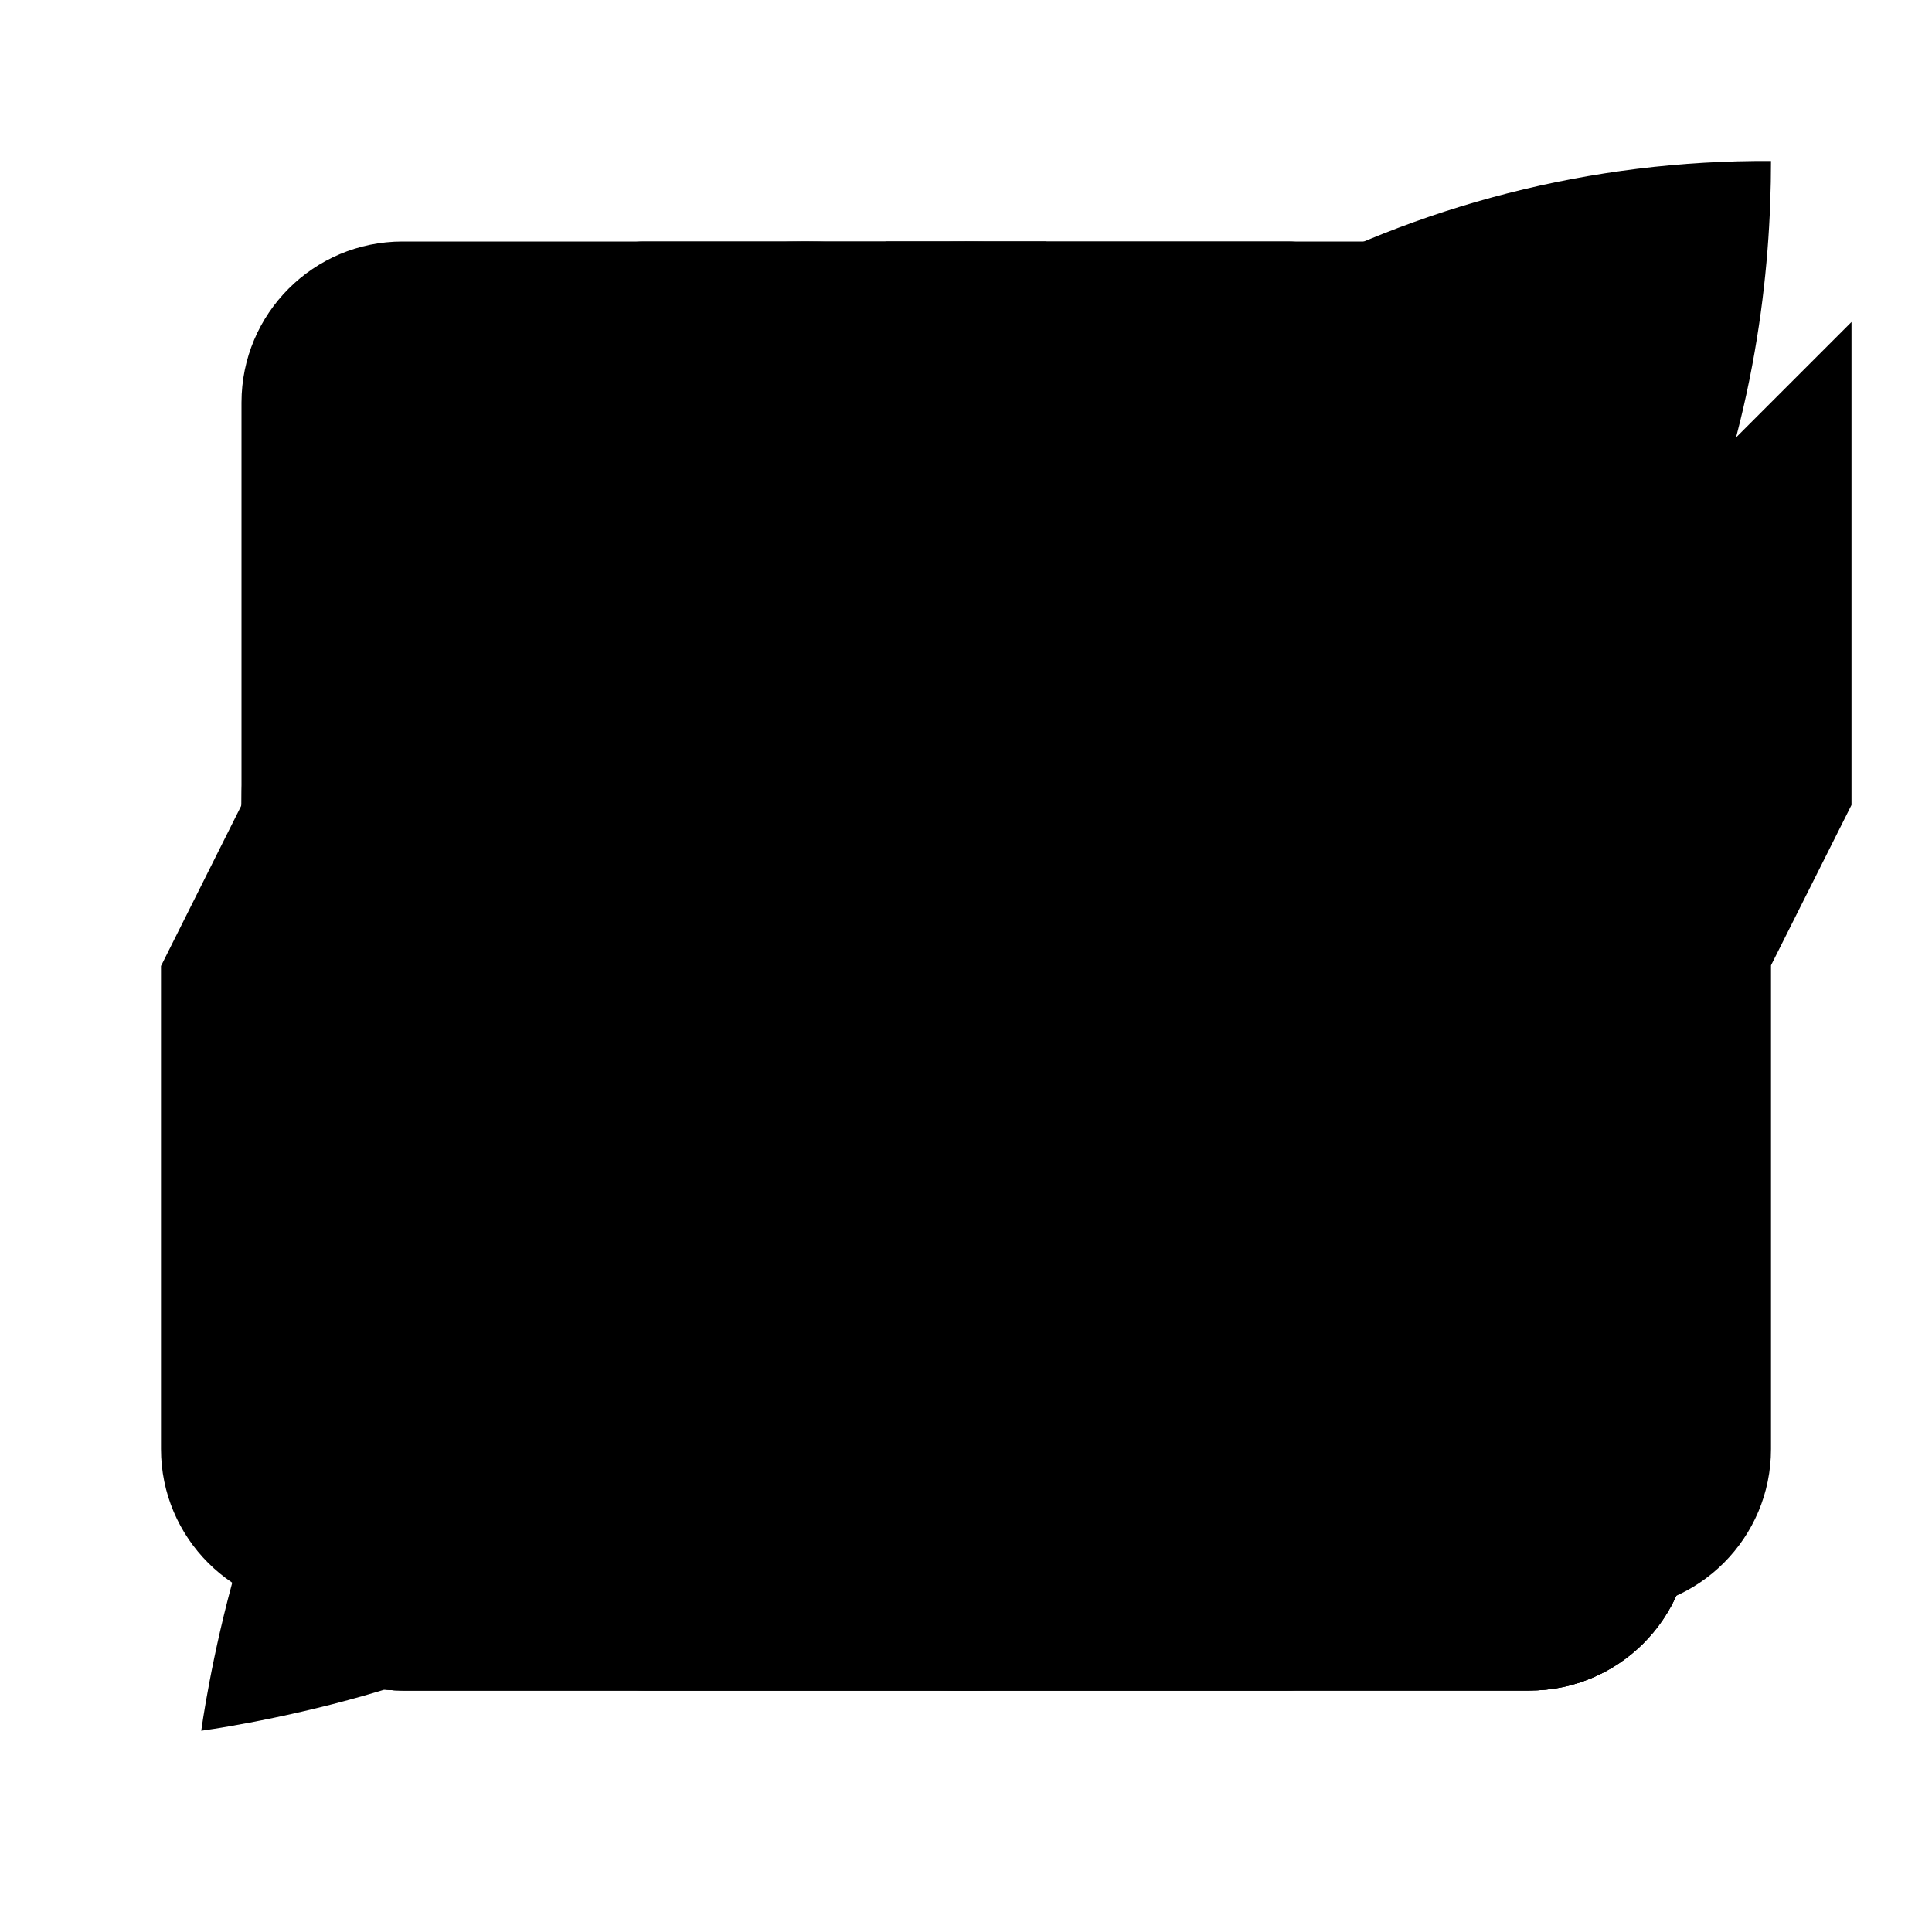
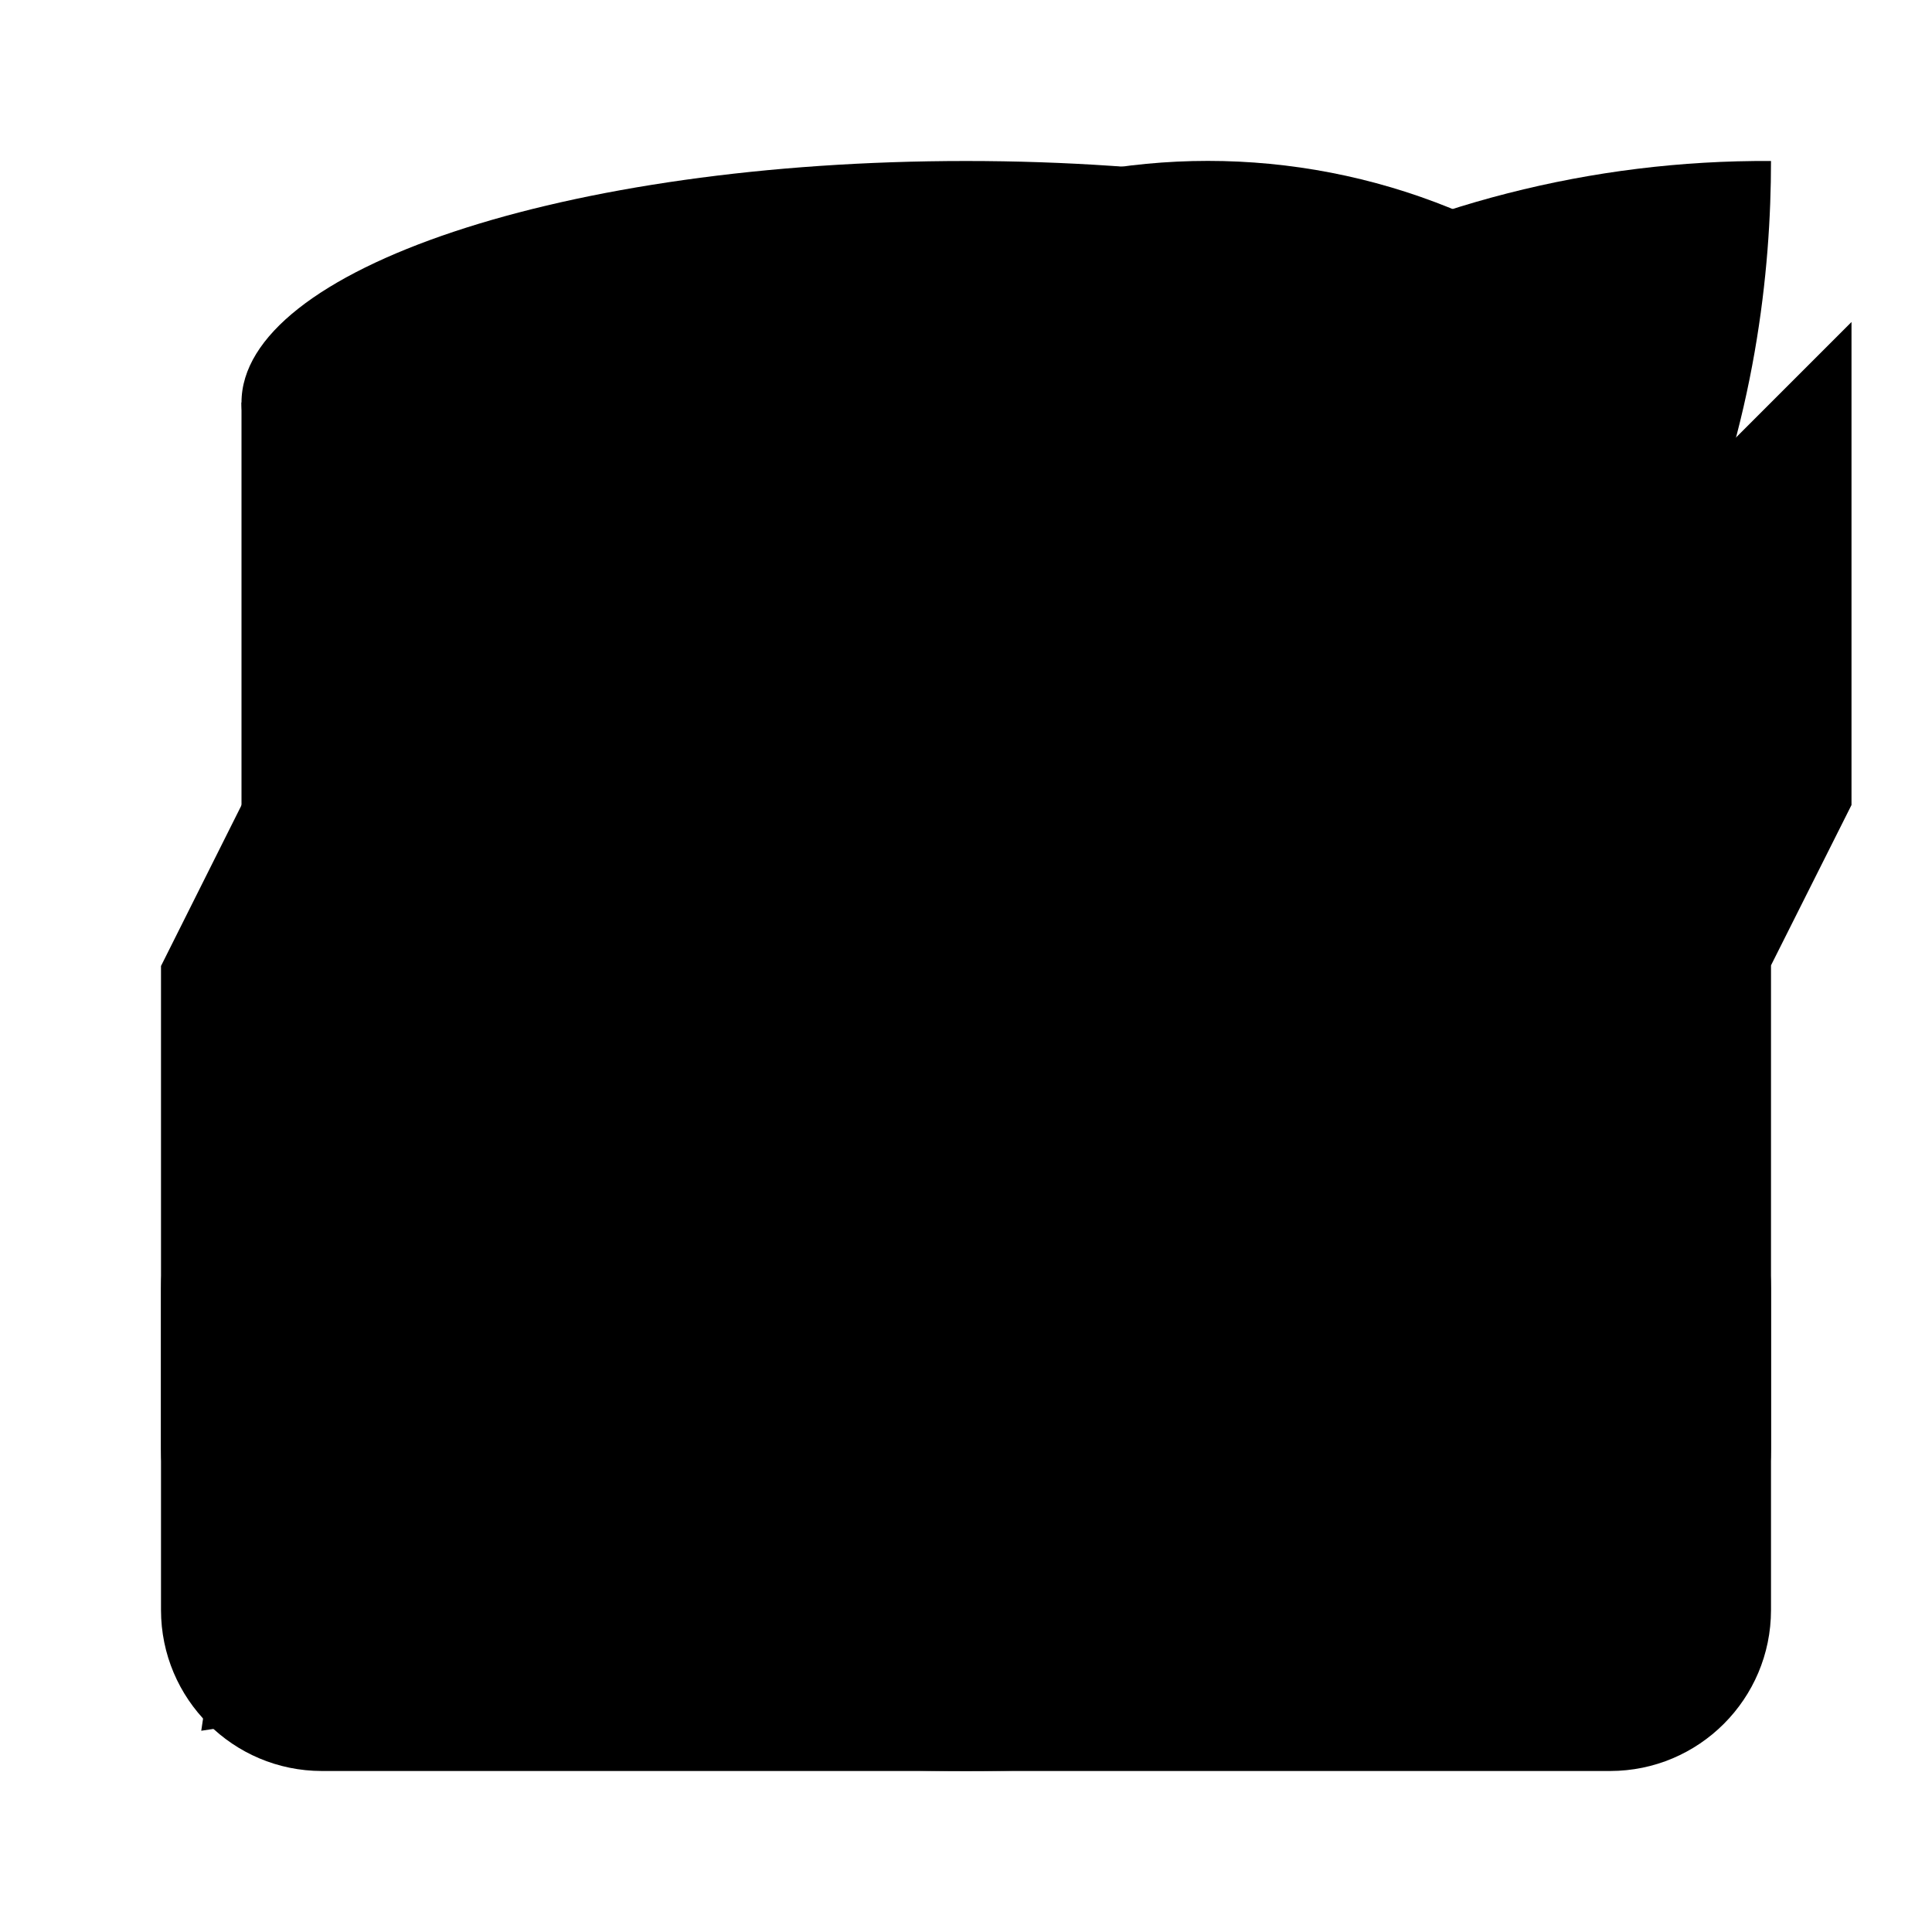
<svg xmlns="http://www.w3.org/2000/svg" viewBox="0 0 24 24" width="24" height="24">
  <g id="icon-upload">
    <path d="M21 15v4a2 2 0 0 1-2 2H5a2 2 0 0 1-2-2v-4" />
    <polyline points="17 8 12 3 7 8" />
    <line x1="12" y1="3" x2="12" y2="15" />
  </g>
  <g id="icon-hard-drive">
    <line x1="22" y1="12" x2="2" y2="12" />
    <path d="M5.45 5.11L2 12v6a2 2 0 0 0 2 2h16a2 2 0 0 0 2-2v-6l-3.45-6.89A2 2 0 0 0 16.76 4H7.24a2 2 0 0 0-1.79 1.11z" />
    <line x1="6" y1="16" x2="6.01" y2="16" />
    <line x1="10" y1="16" x2="10.01" y2="16" />
  </g>
  <g id="icon-wifi">
    <path d="M4 11a9 9 0 0 1 9 9" />
    <path d="M4 4a16 16 0 0 1 16 16" />
    <circle cx="5" cy="19" r="1" fill="currentColor" />
  </g>
  <g id="icon-sliders">
    <line x1="4" y1="21" x2="4" y2="14" />
    <line x1="4" y1="10" x2="4" y2="3" />
    <line x1="12" y1="21" x2="12" y2="12" />
    <line x1="12" y1="8" x2="12" y2="3" />
    <line x1="20" y1="21" x2="20" y2="16" />
    <line x1="20" y1="12" x2="20" y2="3" />
    <line x1="1" y1="14" x2="7" y2="14" />
    <line x1="9" y1="8" x2="15" y2="8" />
    <line x1="17" y1="16" x2="23" y2="16" />
  </g>
-   <g id="icon-table">
-     <rect x="3" y="3" width="18" height="18" rx="2" ry="2" />
-     <line x1="3" y1="9" x2="21" y2="9" />
-     <line x1="3" y1="15" x2="21" y2="15" />
-     <line x1="9" y1="3" x2="9" y2="21" />
-     <line x1="15" y1="3" x2="15" y2="21" />
+   <g id="icon-storage">
+     <ellipse cx="12" cy="5" rx="9" ry="3" />
+     <path d="M21 5v14c0 1.66-4.03 3-9 3s-9-1.34-9-3V5" />
+     <path d="M21 12c0 1.66-4.03 3-9 3s-9-1.34-9-3" />
  </g>
  <g id="icon-rocket">
    <path d="M4.5 16.5c-1.5 1.26-2 5-2 5s3.74-.5 5-2c.71-.84.7-2.13-.09-2.91a2.18 2.18 0 0 0-2.91-.09z" />
    <path d="M12 15l-3-3a22 22 0 0 1 2-3.95A12.88 12.88 0 0 1 22 2c0 2.72-.78 7.5-6 11a22.35 22.35 0 0 1-4 2z" />
    <path d="M9 12H4s.55-3.03 2-4c1.62-1.08 5 0 5 0" />
    <path d="M12 15v5s3.03-.55 4-2c1.08-1.62 0-5 0-5" />
  </g>
  <g id="icon-download">
    <path d="M21 15v4a2 2 0 0 1-2 2H5a2 2 0 0 1-2-2v-4" />
    <polyline points="7 10 12 15 17 10" />
    <line x1="12" y1="15" x2="12" y2="3" />
  </g>
  <g id="icon-cpu">
    <rect x="7" y="3" width="10" height="18" rx="1" />
    <path d="M11 3a1 1 0 0 0 2 0" />
    <path d="M3 7h4M3 11h4M3 15h4M3 19h4M17 7h4M17 11h4M17 15h4M17 19h4" />
  </g>
  <g id="icon-terminal">
    <polyline points="4 17 10 11 4 5" />
    <line x1="12" y1="19" x2="20" y2="19" />
  </g>
  <g id="icon-refresh">
    <polyline points="23 4 23 10 17 10" />
    <path d="M20.49 15a9 9 0 1 1-2.12-9.36L23 10" />
  </g>
-   <g id="icon-search-alert">
-     <circle cx="10" cy="10" r="7" />
-     <path d="m21 21-4.3-4.3" />
-     <line x1="10" y1="7" x2="10" y2="10" />
-     <line x1="10" y1="13" x2="10.01" y2="13" />
+   <g id="icon-router">
+     <rect x="2" y="14" width="20" height="8" rx="2" />
+     <path d="M6.01 18H6" />
+     <path d="M10.01 18H10" />
+     <path d="M15 10v4" />
+     <path d="M17.84 7.17a4 4 0 0 0-5.66 0" />
+     <path d="M20.66 4.34a8 8 0 0 0-11.31 0" />
  </g>
</svg>
